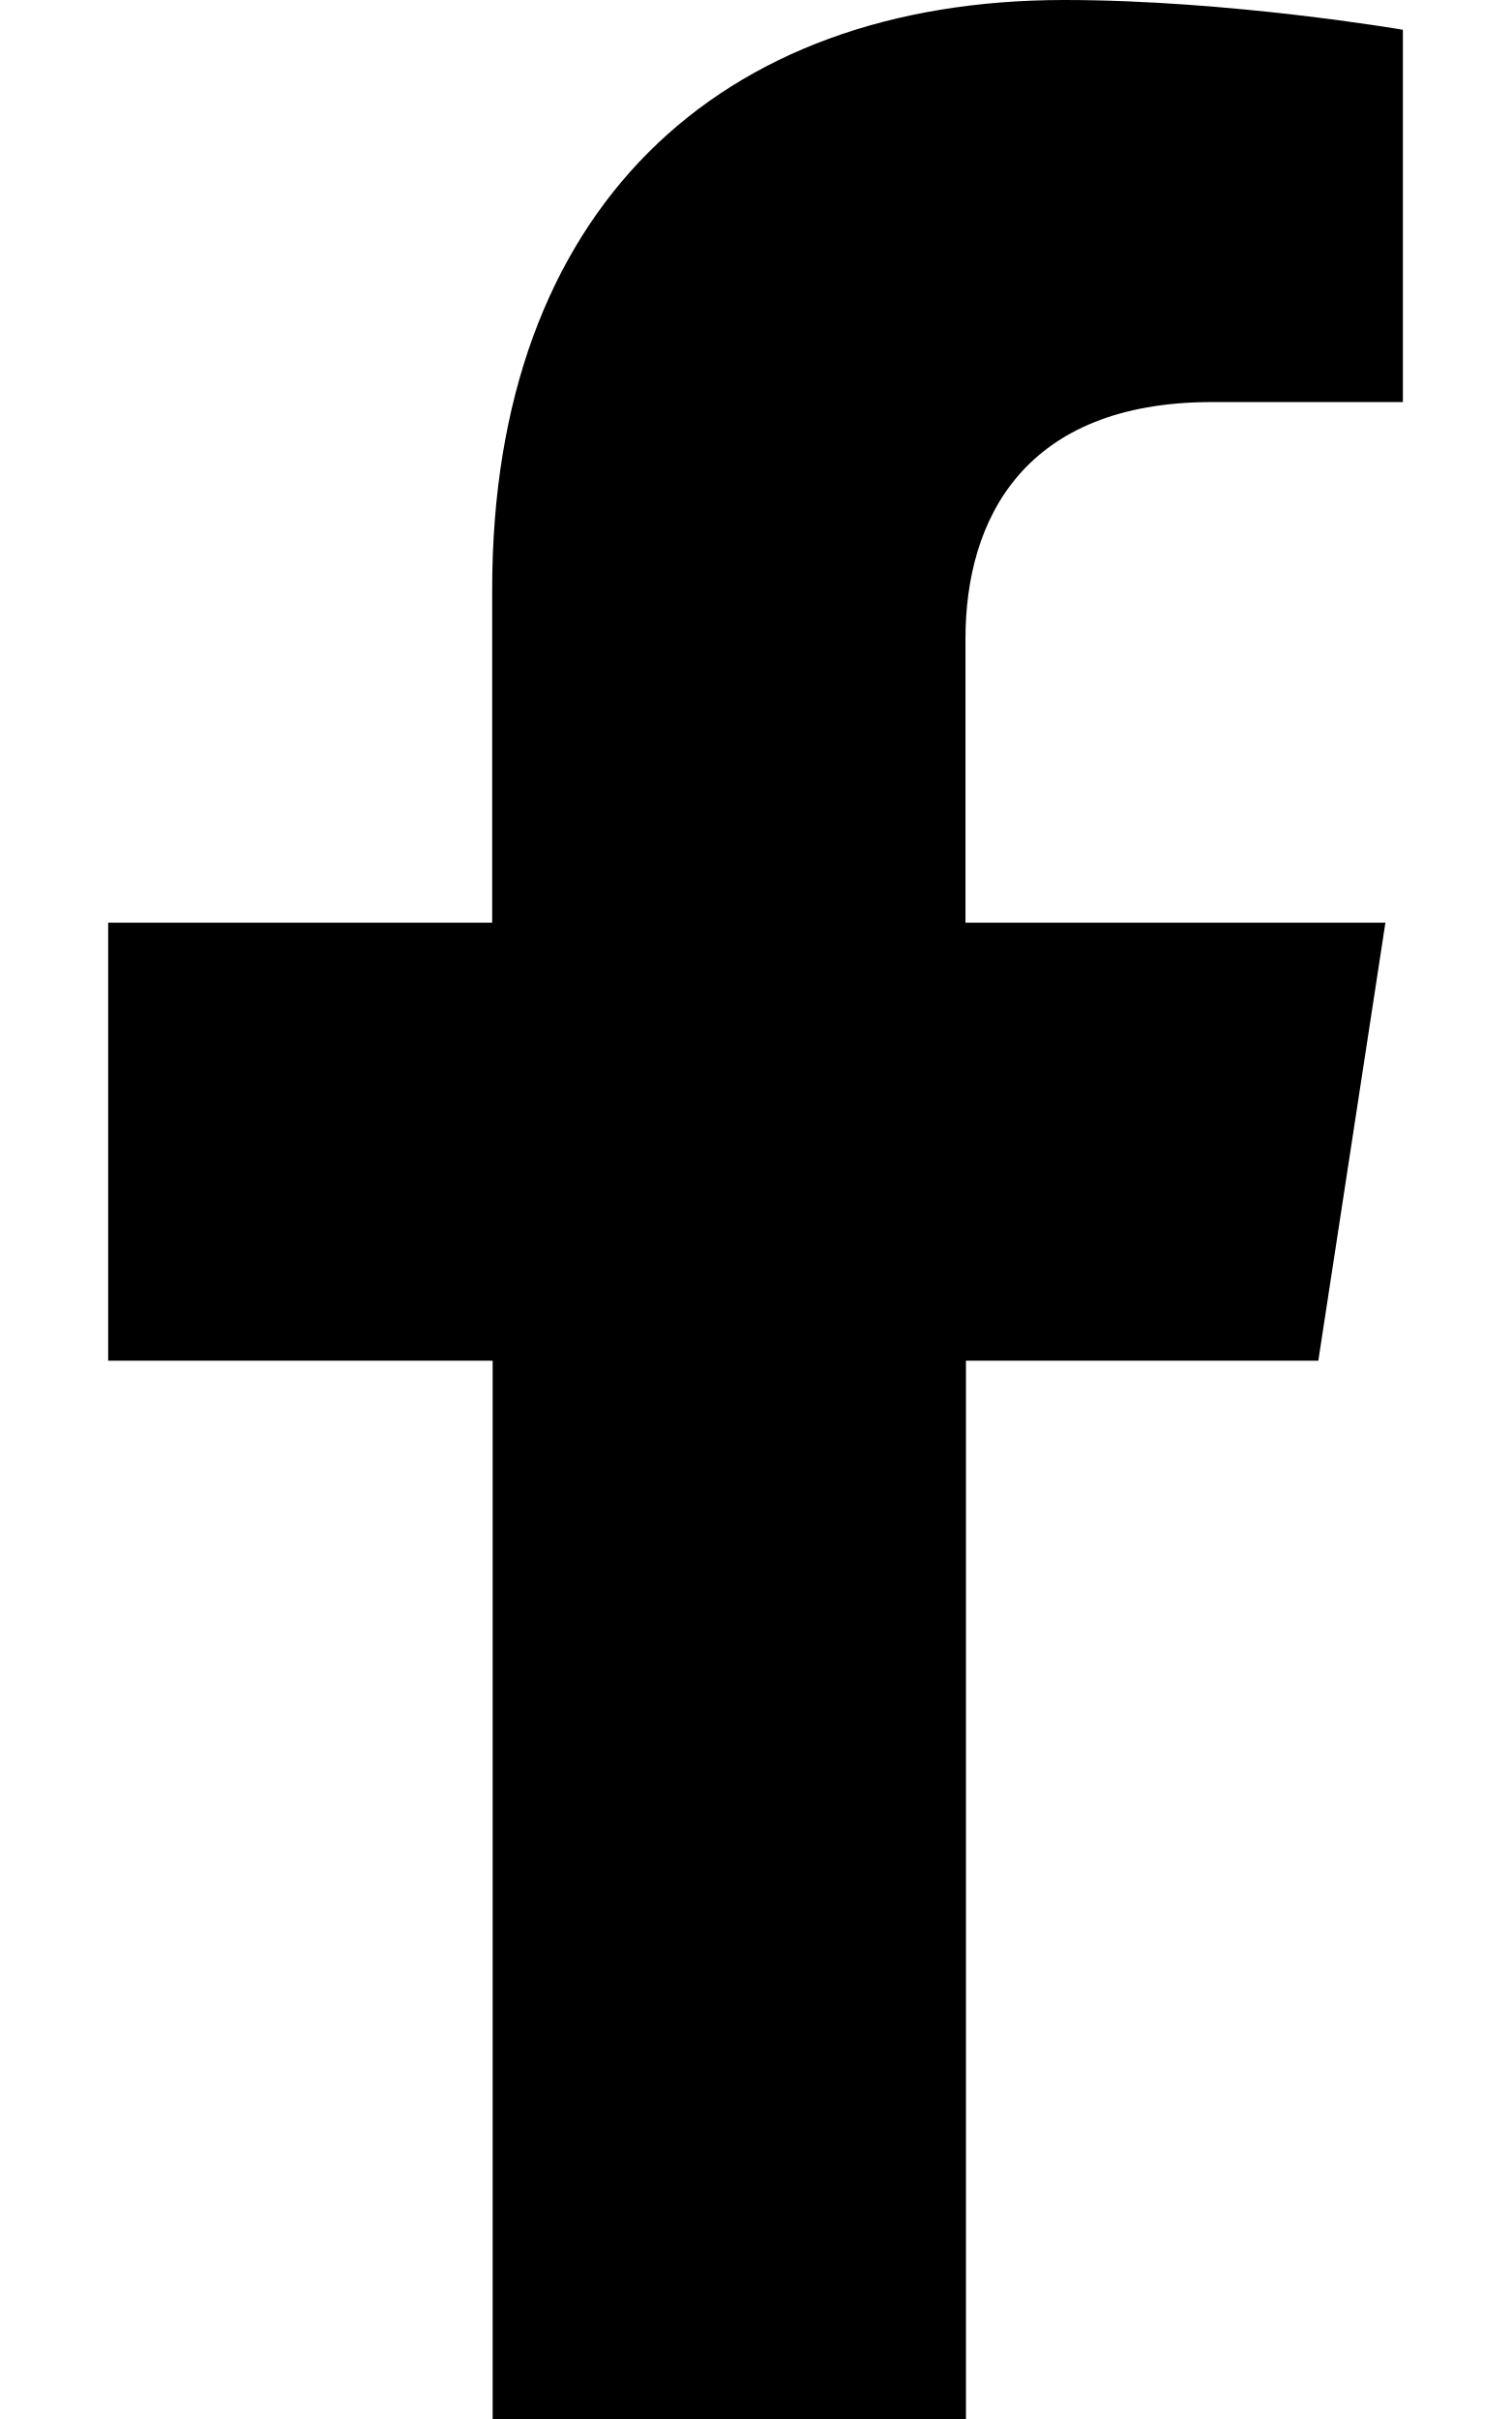
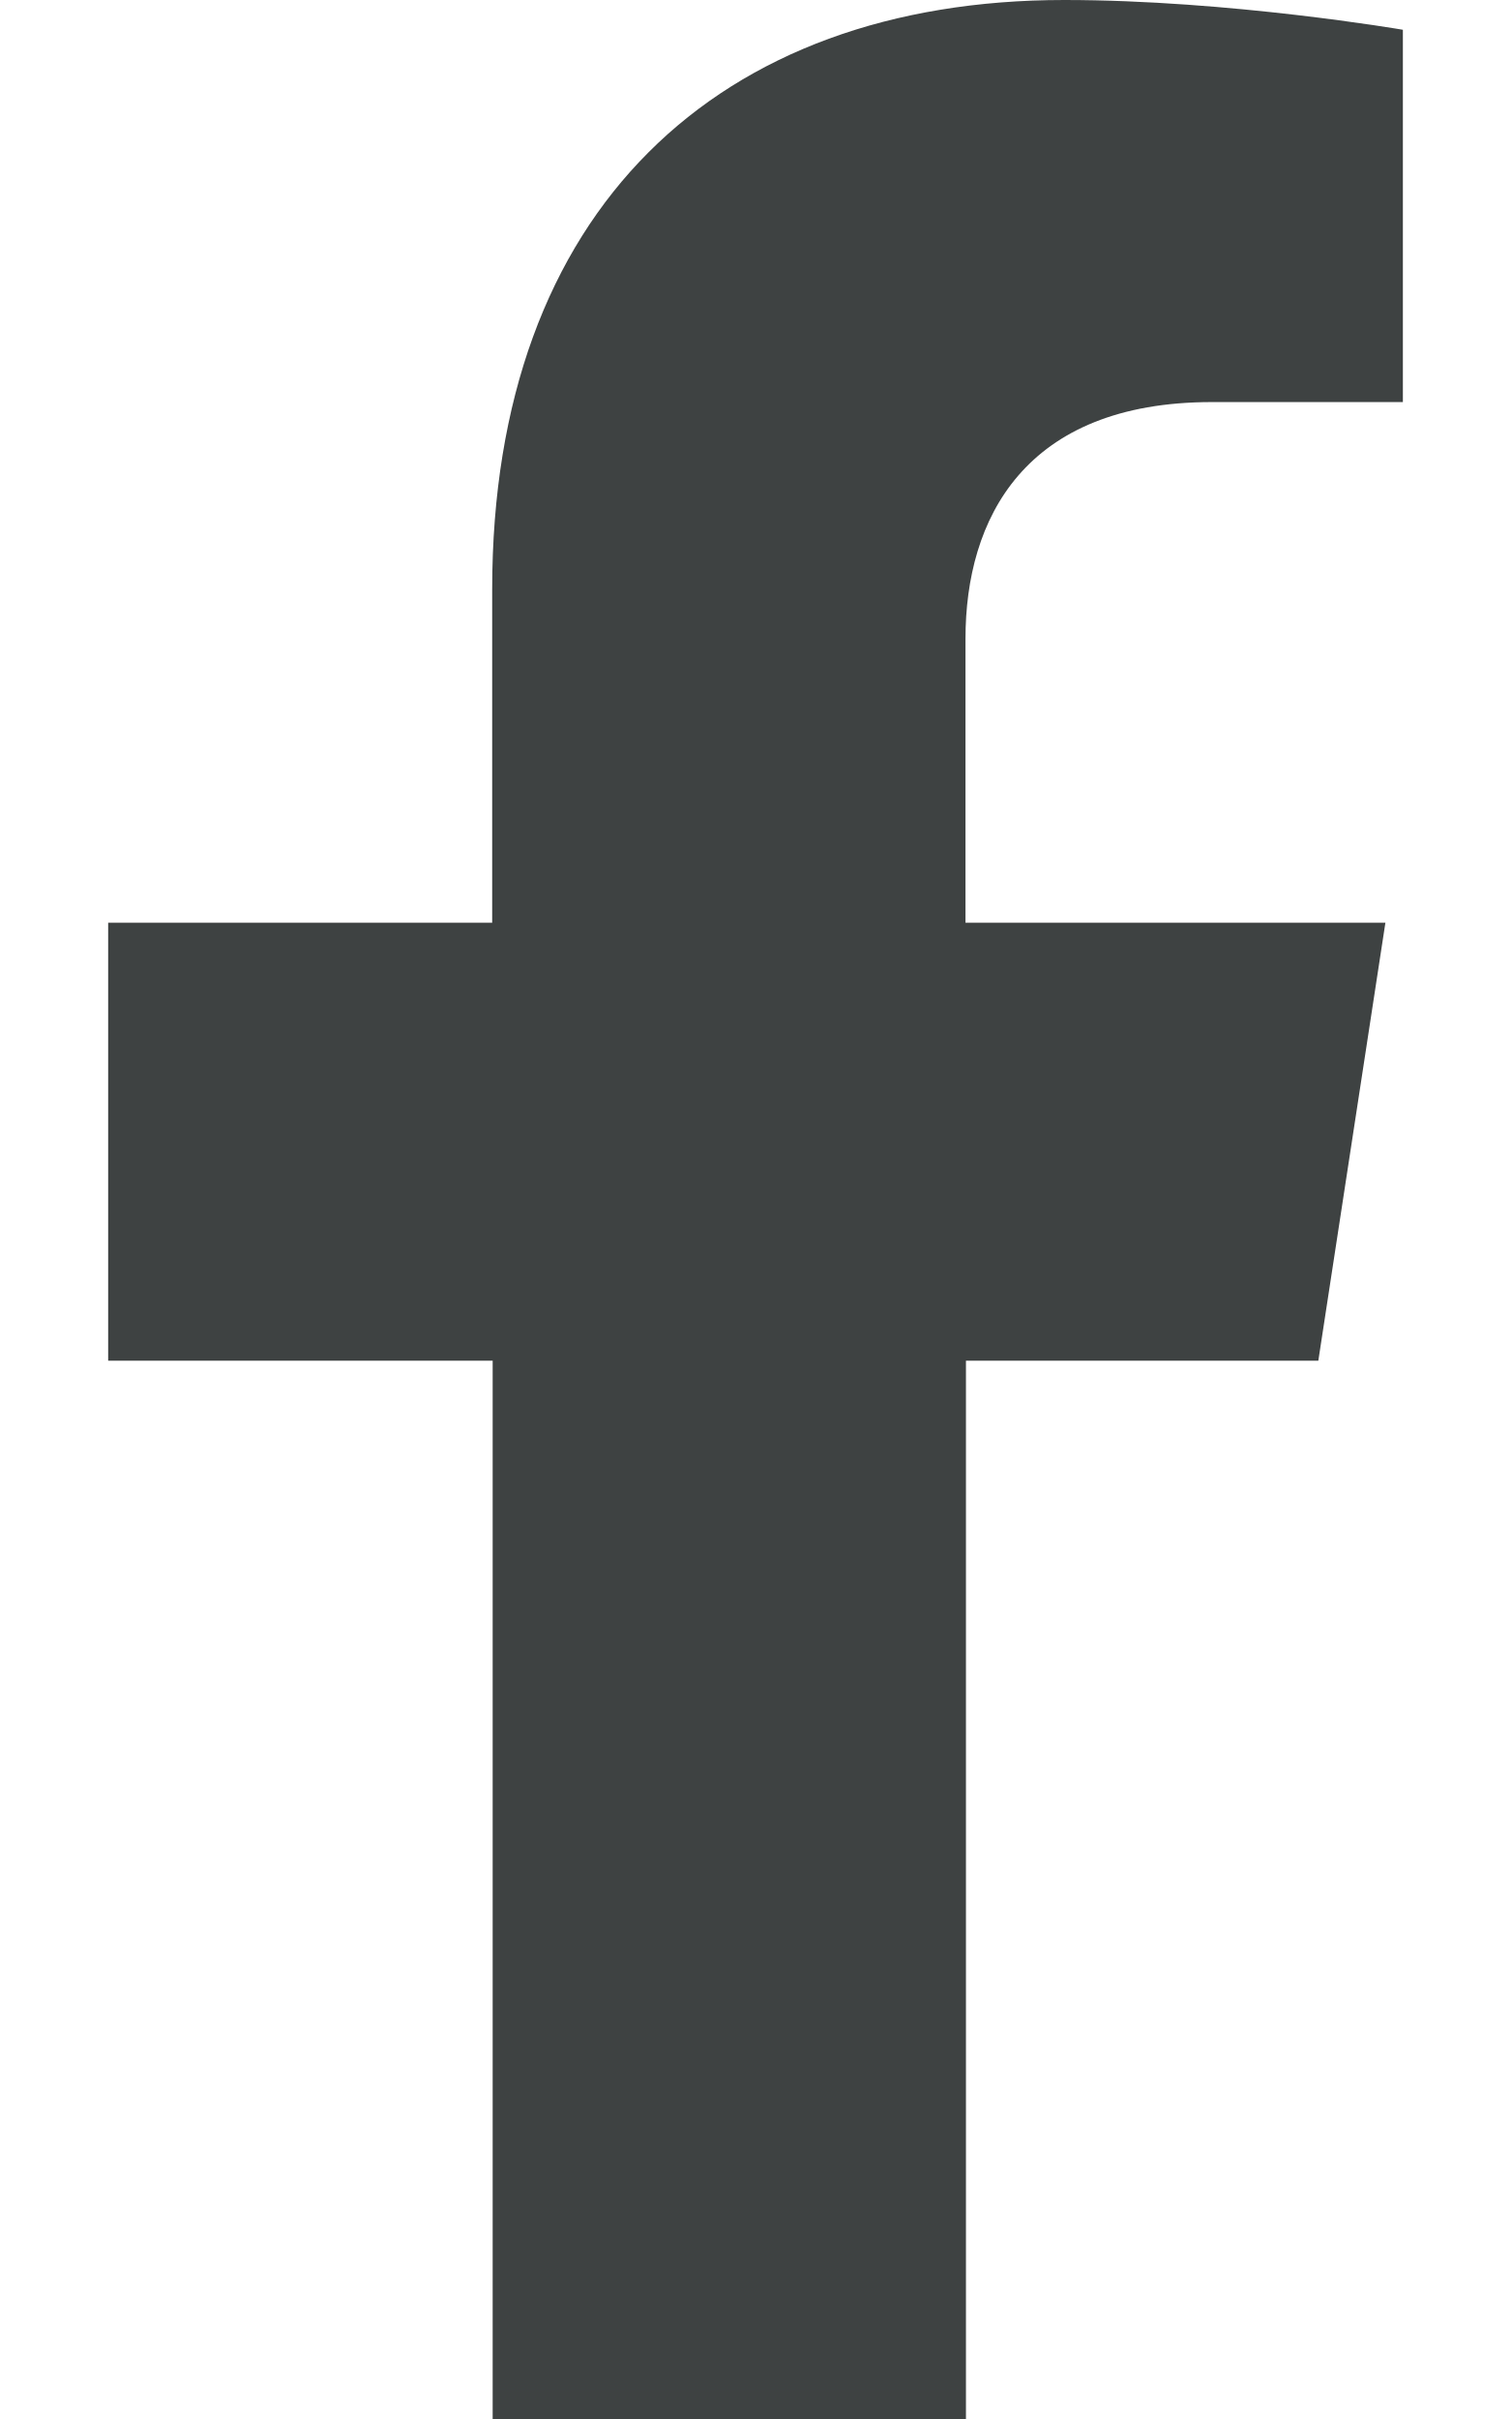
<svg xmlns="http://www.w3.org/2000/svg" version="1.1" id="Layer_1" x="0px" y="0px" viewBox="0 0 320 512" style="enable-background:new 0 0 320 512;" xml:space="preserve">
-   <path d="M279.1,288l14.2-92.7h-88.9v-60.1c0-25.3,12.4-50.1,52.2-50.1H297V6.3c0,0-36.7-6.3-71.7-6.3  c-73.2,0-121.1,44.4-121.1,124.7v70.6H22.9V288h81.4v224h100.2V288H279.1z" />
+   <style type="text/css">
+ 	.st0{fill:#3E4242;}
+ </style>
+   <path class="st0" d="M279.1,288l14.2-92.7h-88.9v-60.1c0-25.3,12.4-50.1,52.2-50.1H297V6.3c0,0-36.7-6.3-71.7-6.3  c-73.2,0-121.1,44.4-121.1,124.7v70.6H22.9V288h81.4v224h100.2V288H279.1z" />
</svg>
